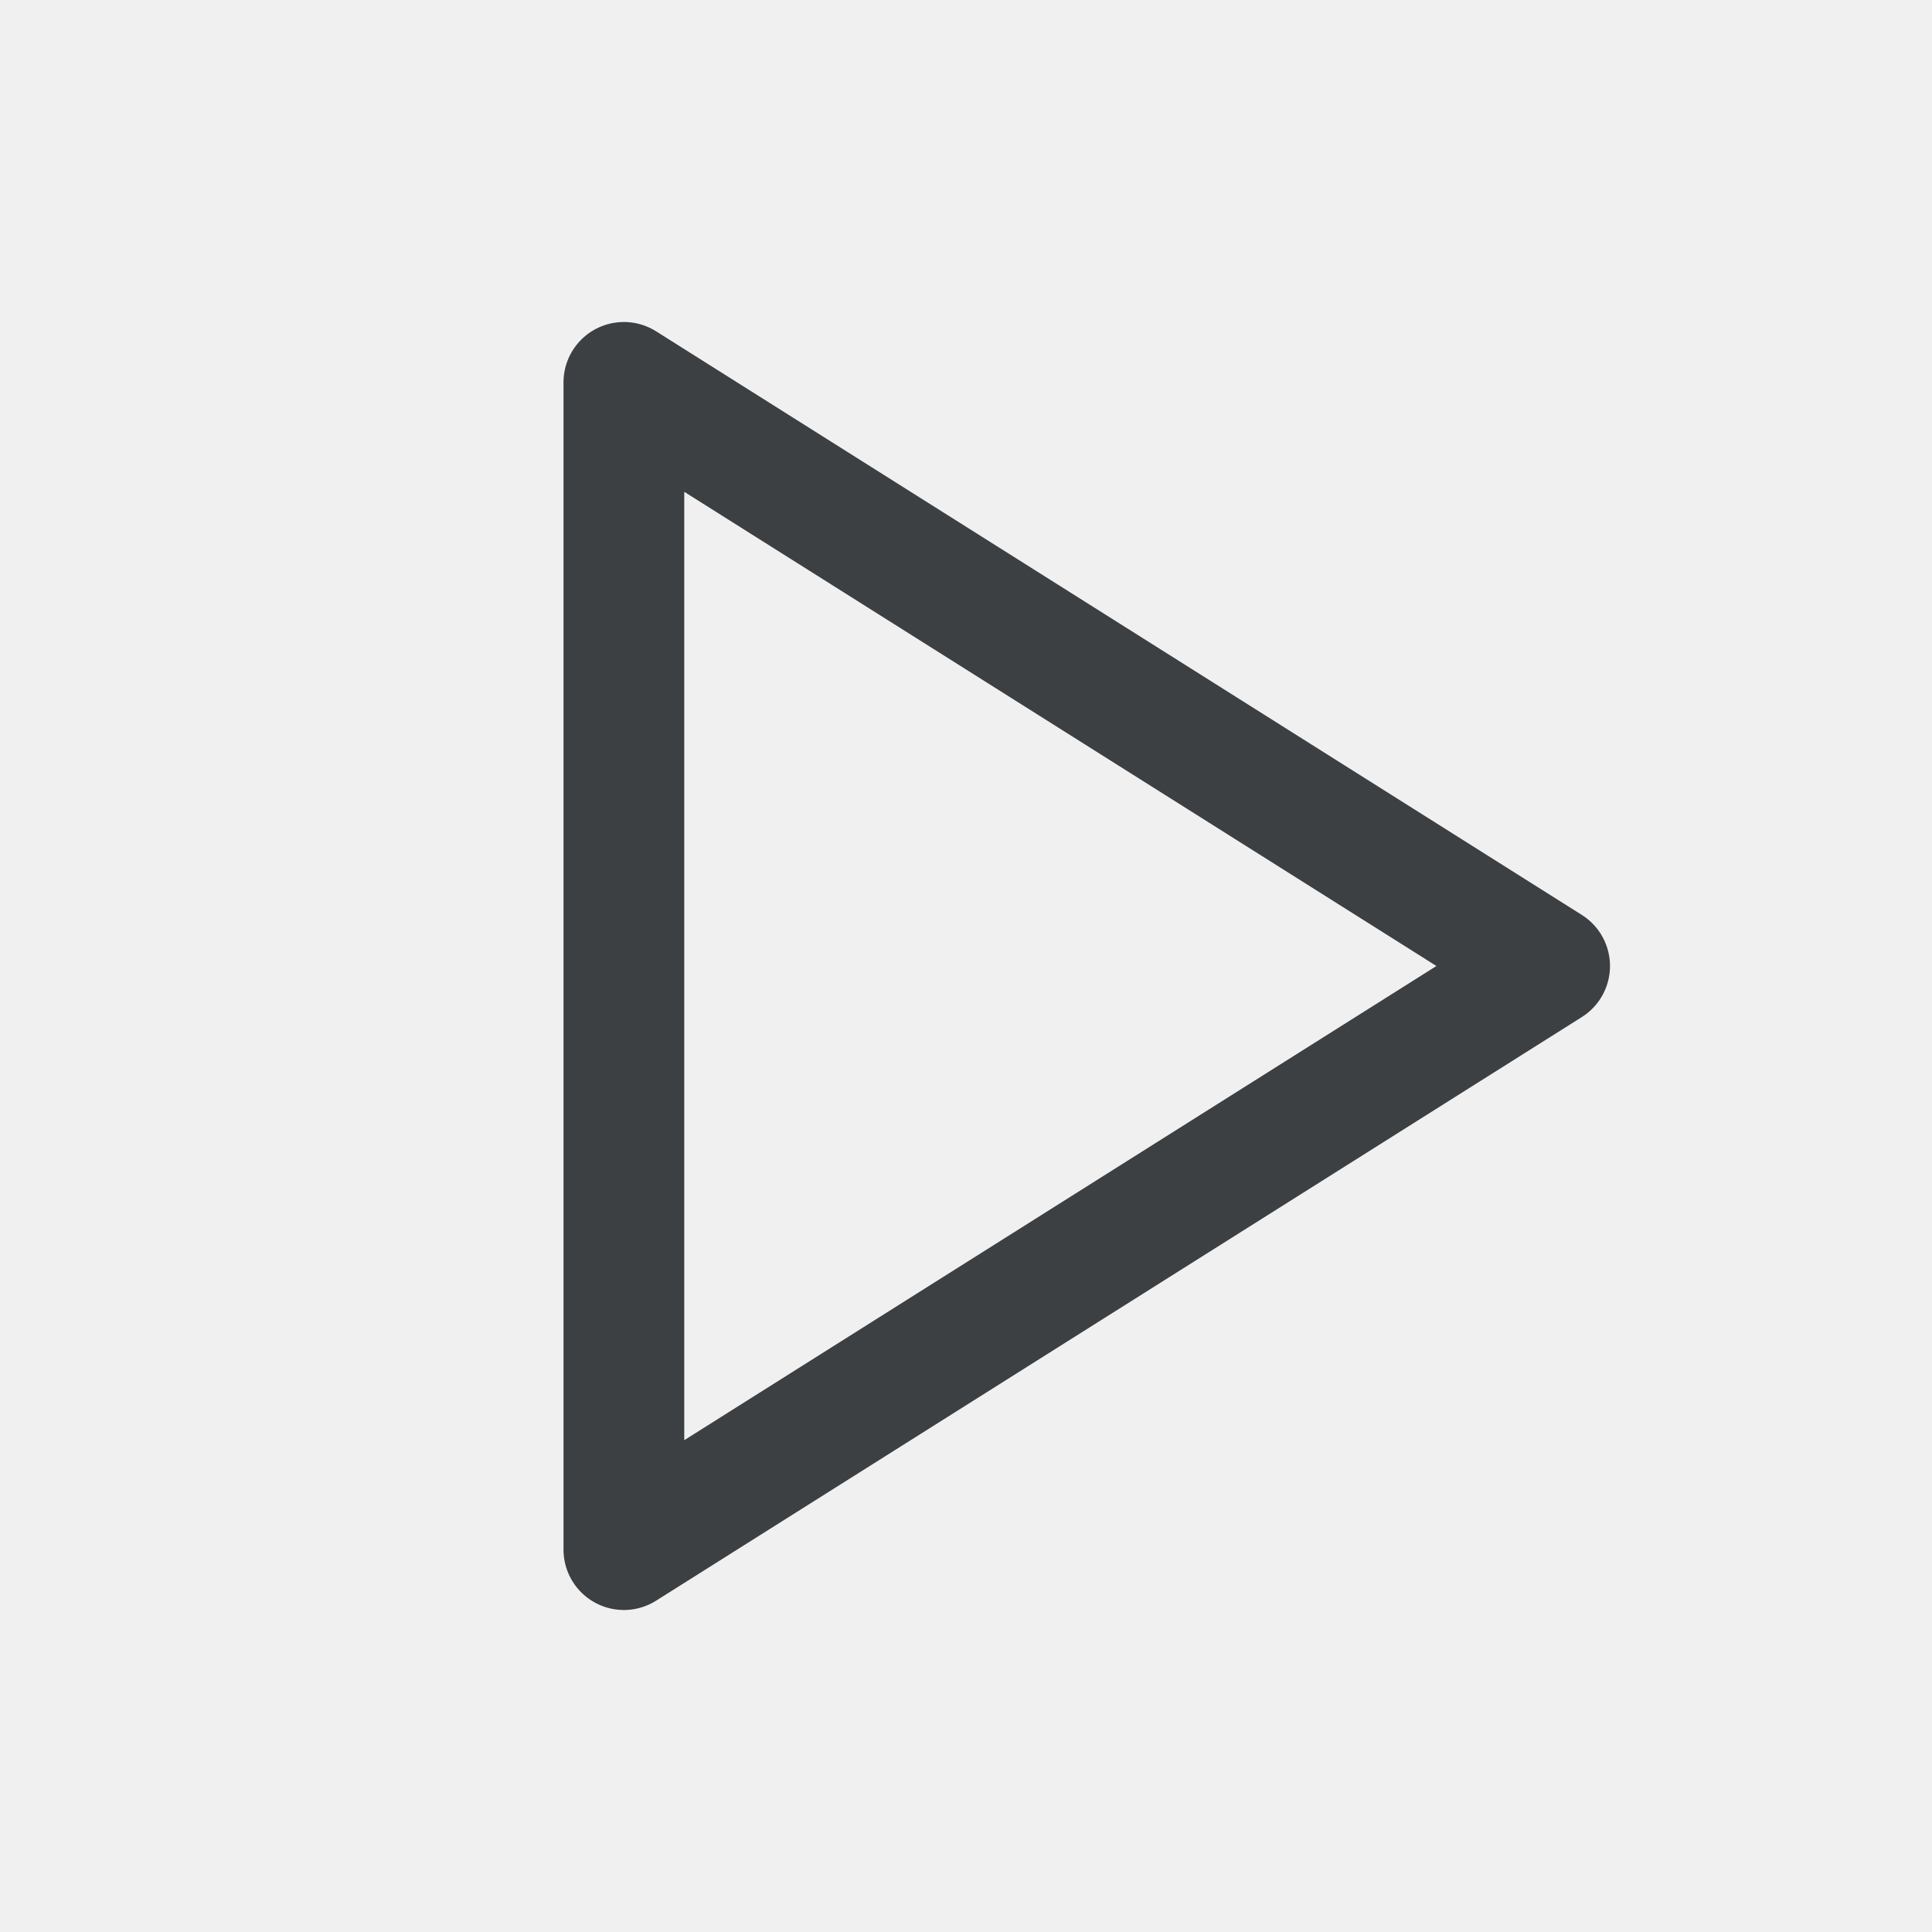
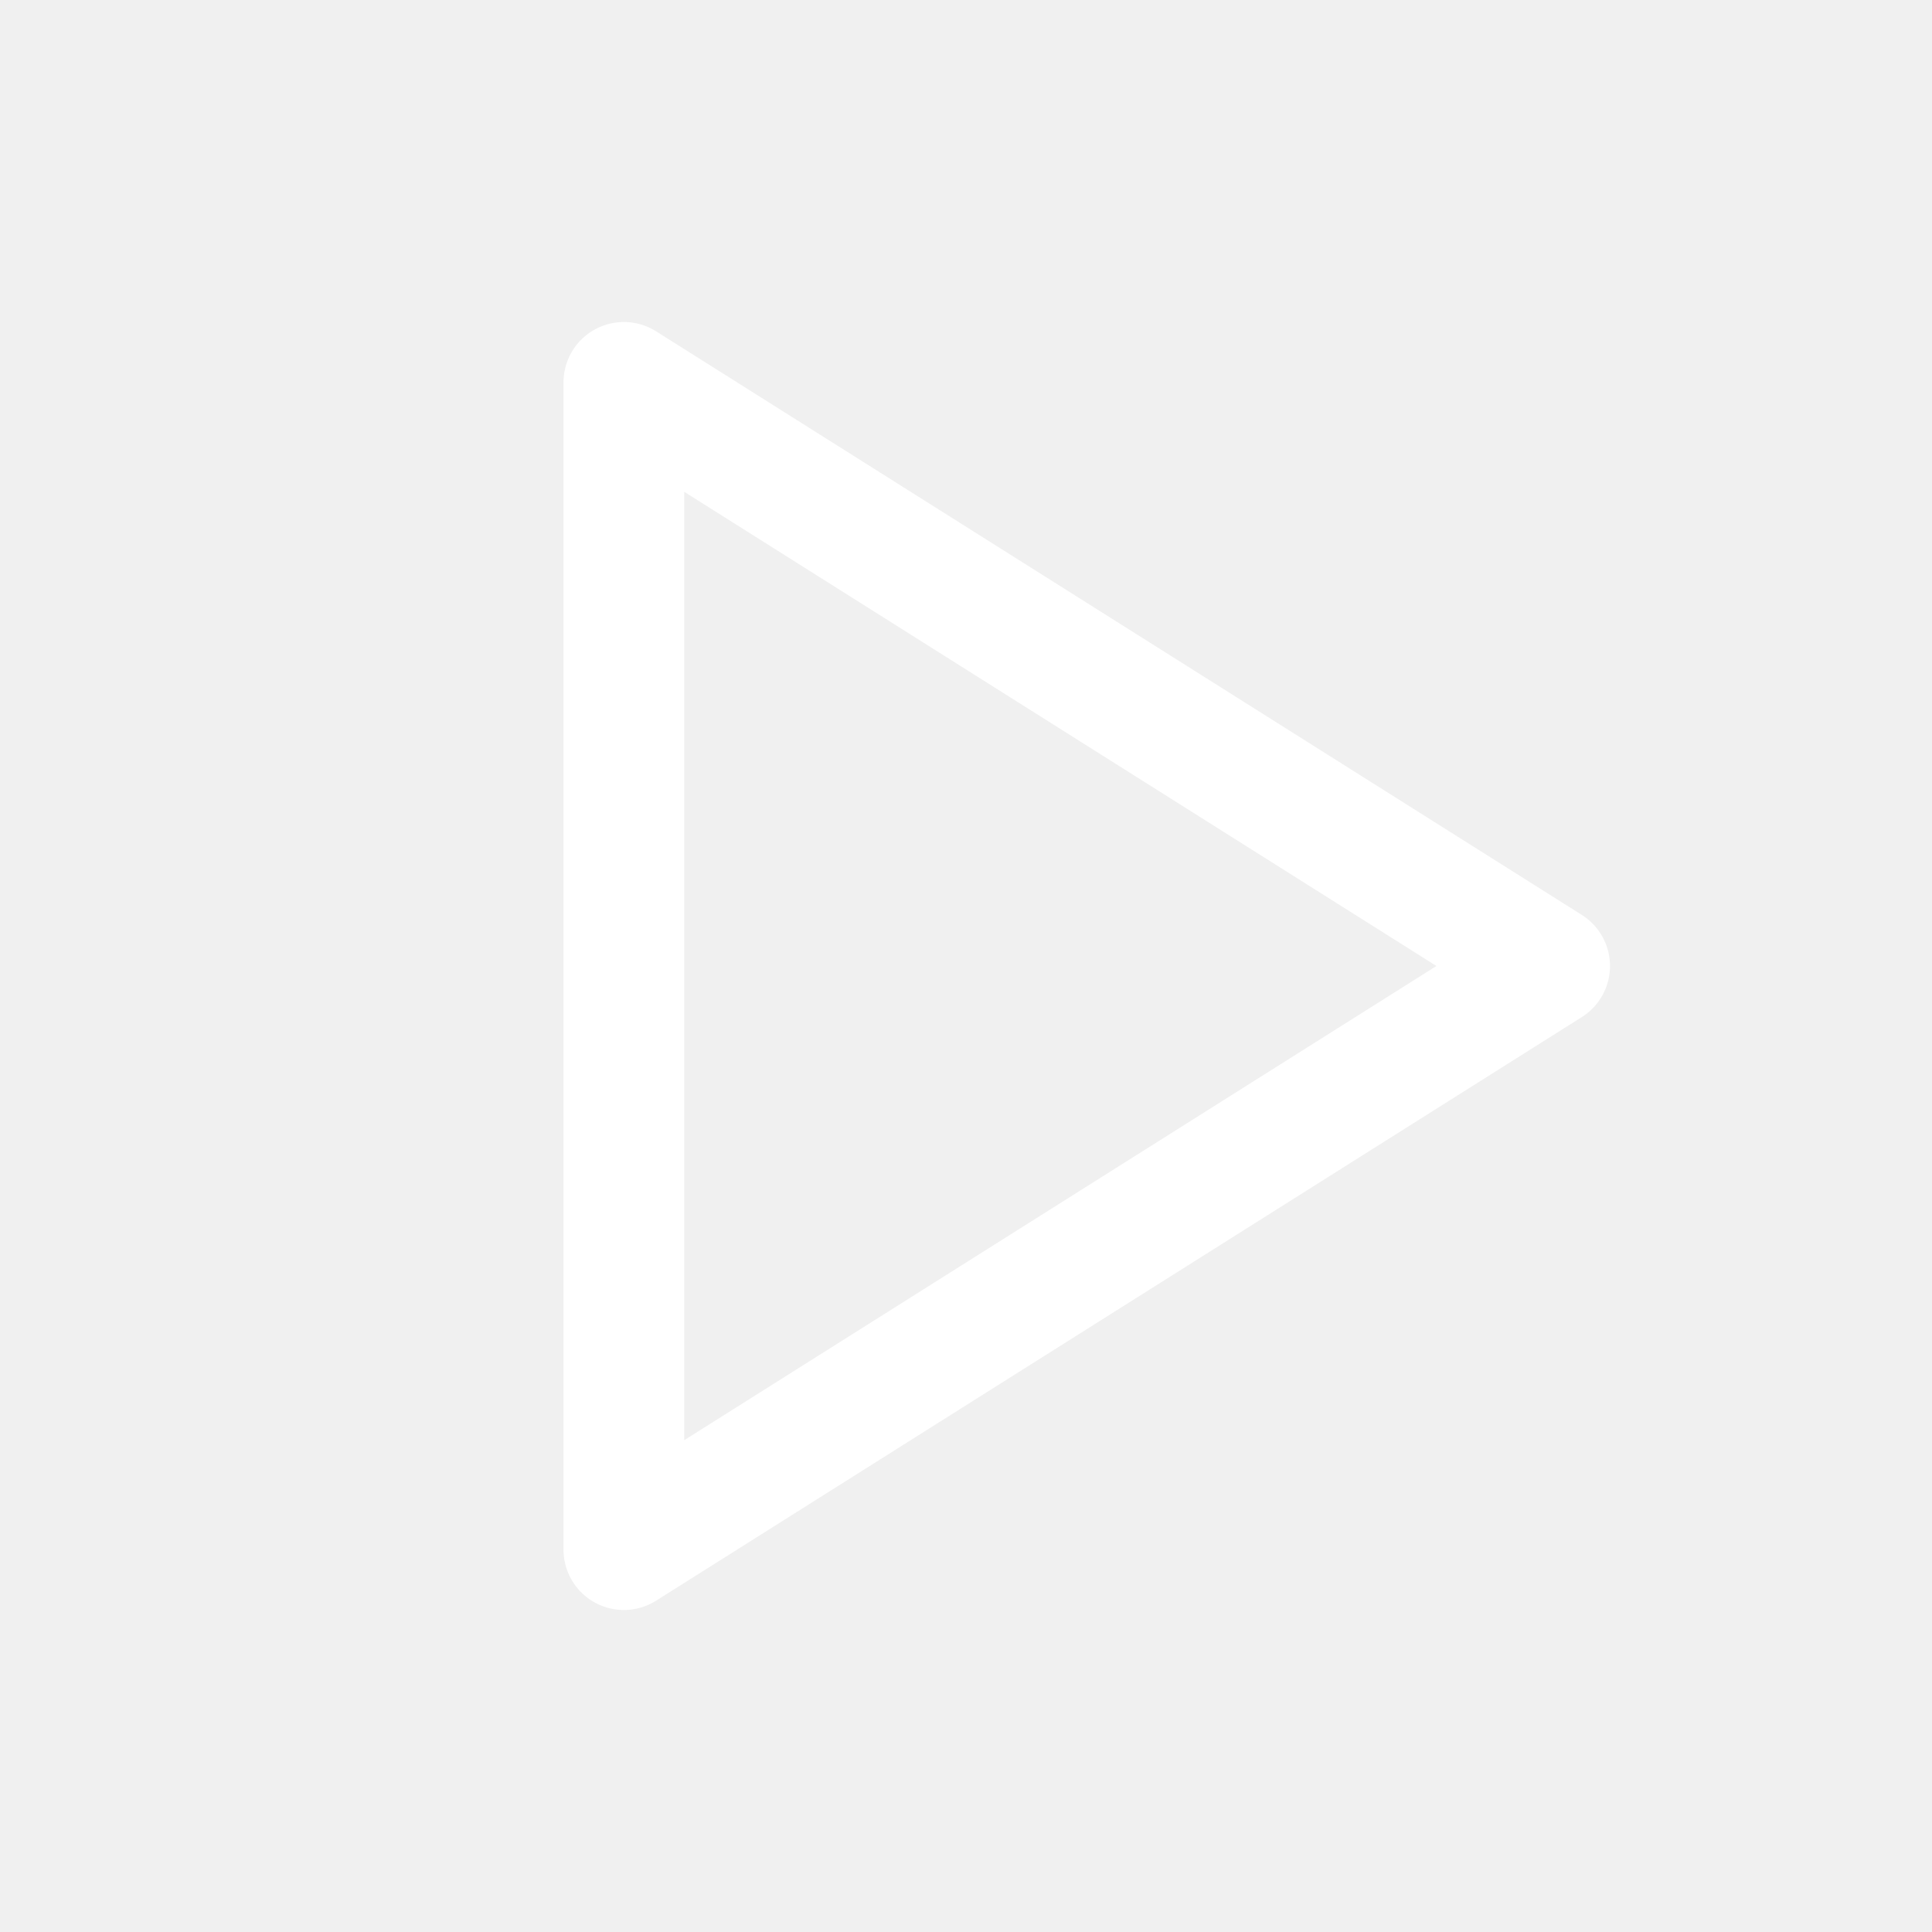
- <svg xmlns="http://www.w3.org/2000/svg" id="2e8997f2-e8b4-4098-8244-5e68024923de" data-name="41193afc-7c8b-4709-a40d-c1daab2fdec9" viewBox="0 0 48 48">
-   <g id="4e5ef05f-37b0-4f1a-9d6b-1c738c09c693" data-name="0b5c2e90-1854-404f-93fb-8c001078a838">
-     <g id="aca5bb32-a721-4149-9573-af3cc71d894d" data-name="89413520-c7b4-4eaf-879e-7c6435b9f401">
-       <rect id="3560eafa-4e0c-4650-9488-d01c0b3d4abf" data-name="5bcadd34-e086-4037-b29d-d3bb65c34abc" width="48" height="48" fill="none" />
-       <polygon id="0a59faaf-98f8-4927-8dd3-e460240e0e7f" data-name="ed3134d0-e76c-449c-a336-3a6c322bd8da" points="38.5 24 15.5 38.5 15.5 9.5 38.5 24" fill="none" stroke="#3c4043" stroke-linecap="round" stroke-linejoin="round" stroke-width="3" />
-     </g>
-   </g>
+ <svg xmlns="http://www.w3.org/2000/svg" viewBox="0 0 48 48" fill="none" stroke="#fff" stroke-linecap="round" stroke-linejoin="round" stroke-width="3">
+   <polygon points="38.5 24 15.5 38.5 15.5 9.5 38.5 24" />
</svg>
